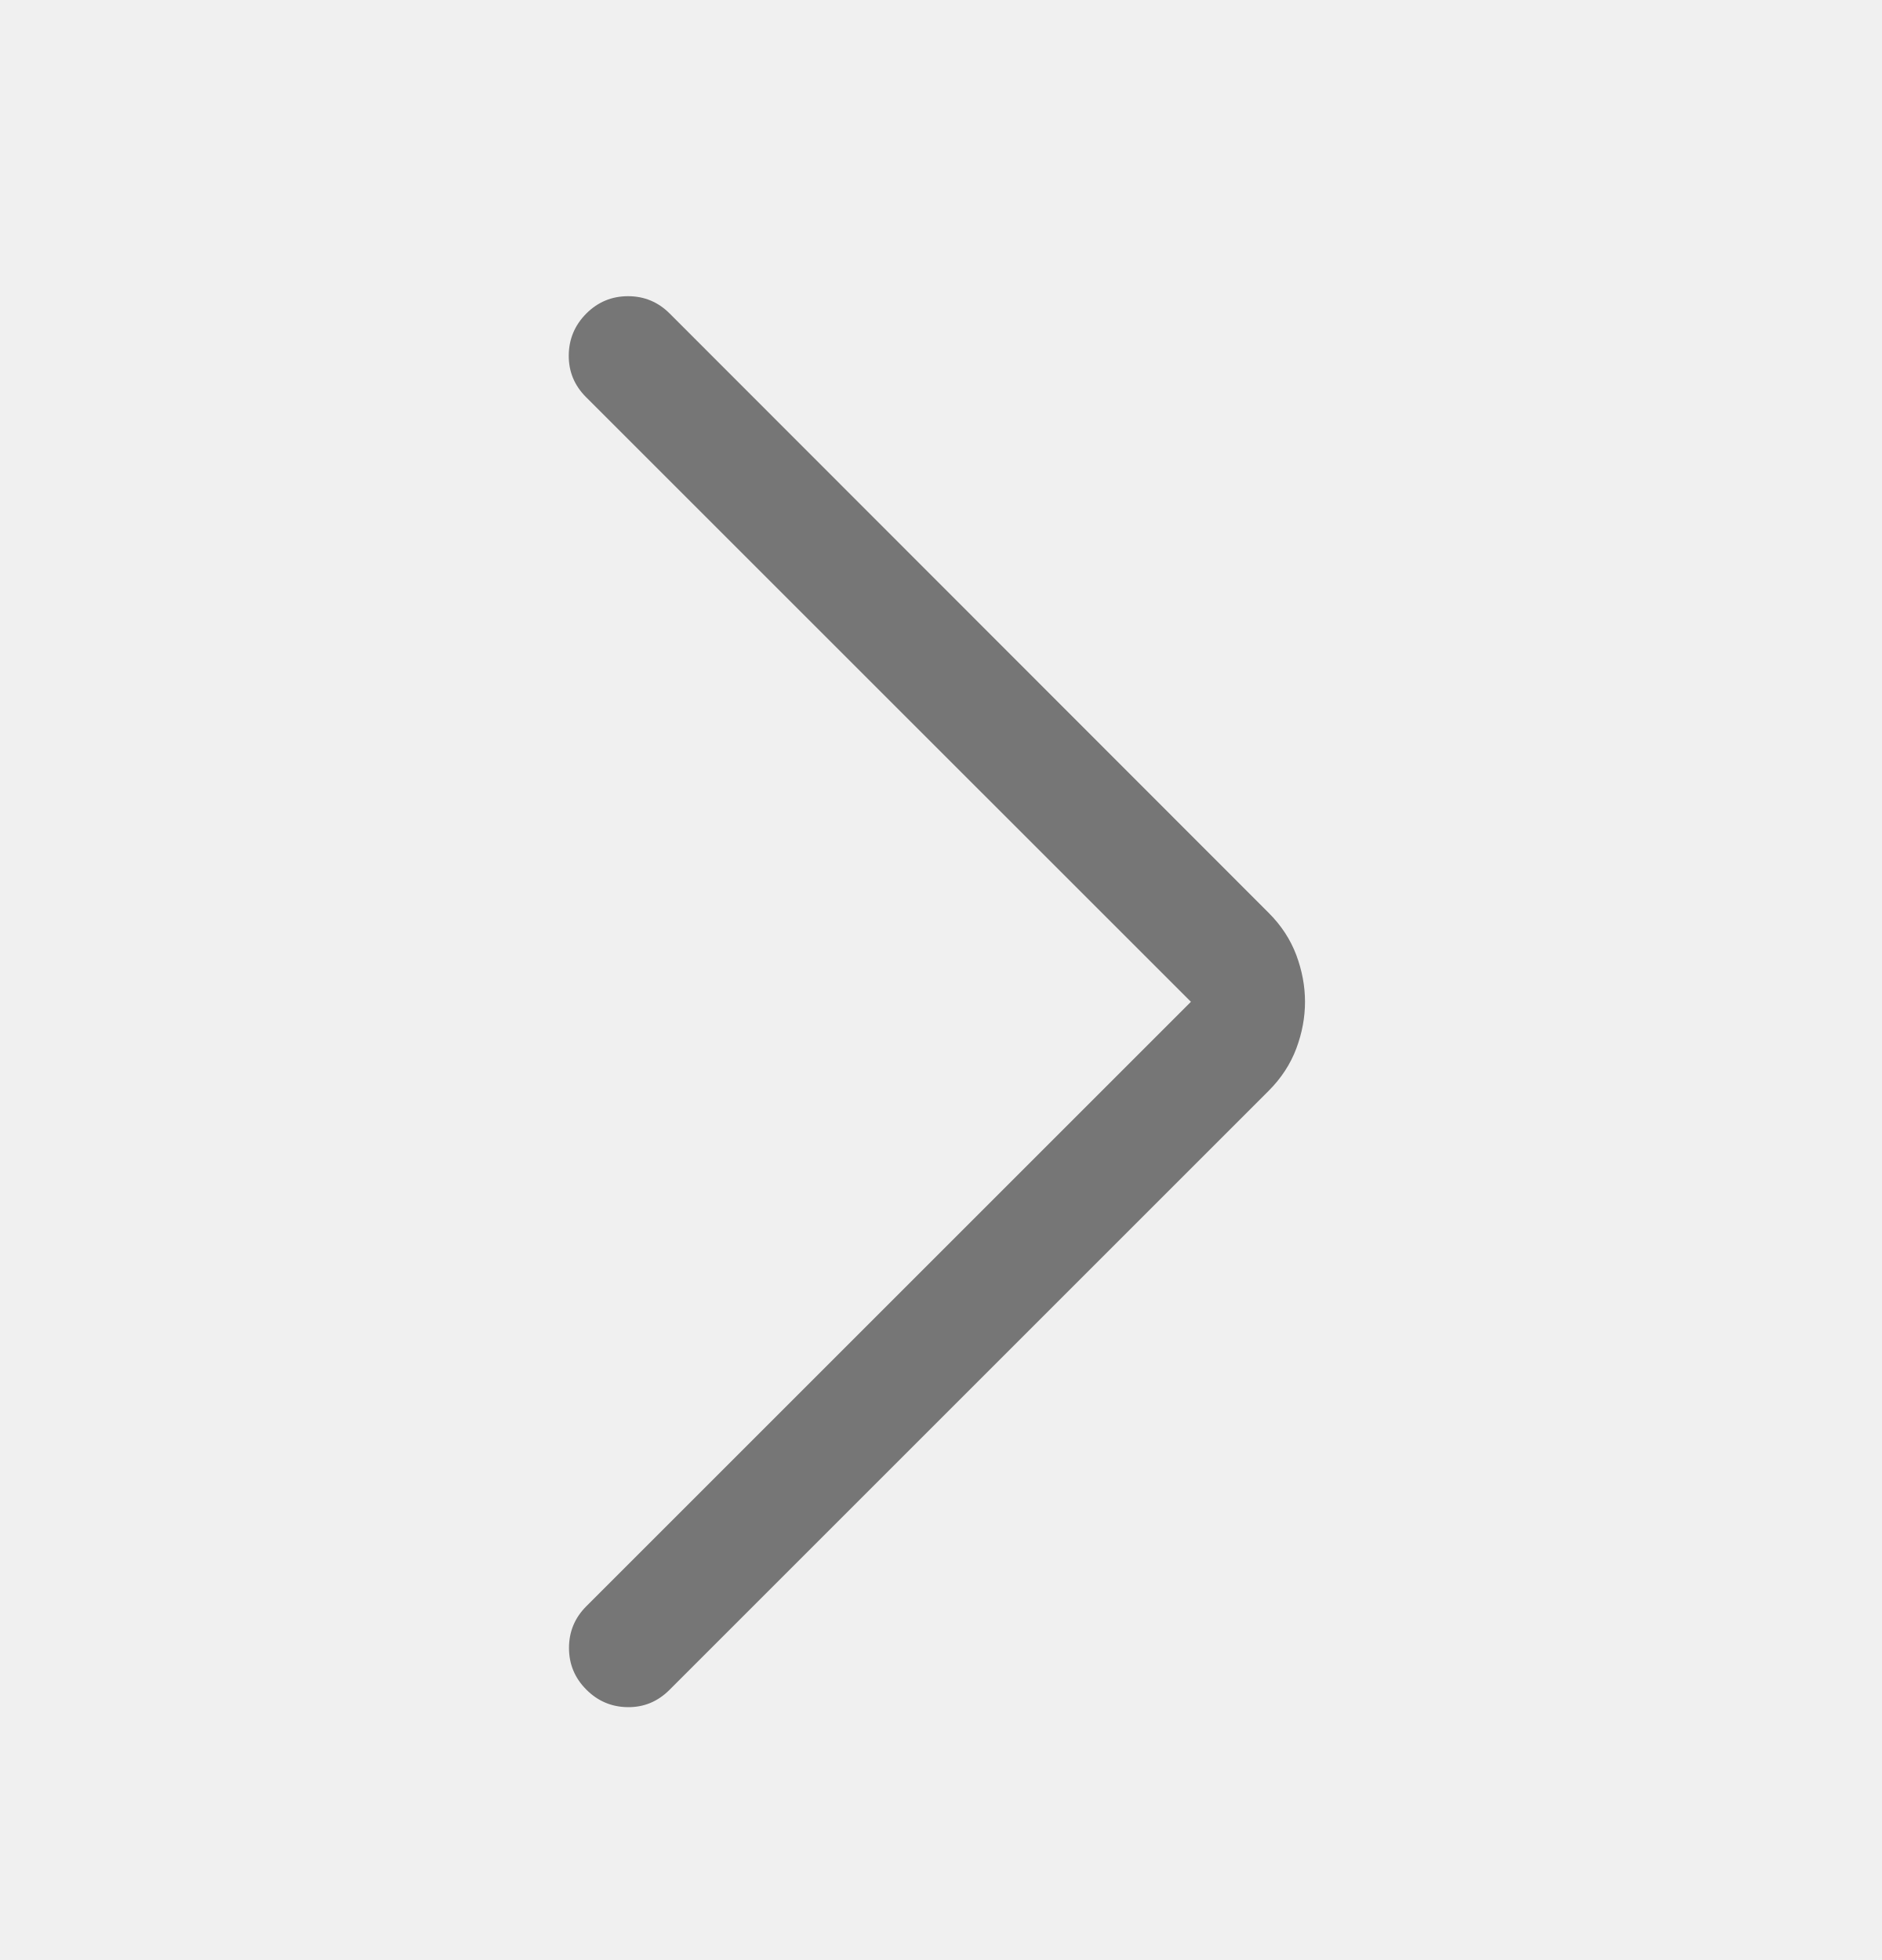
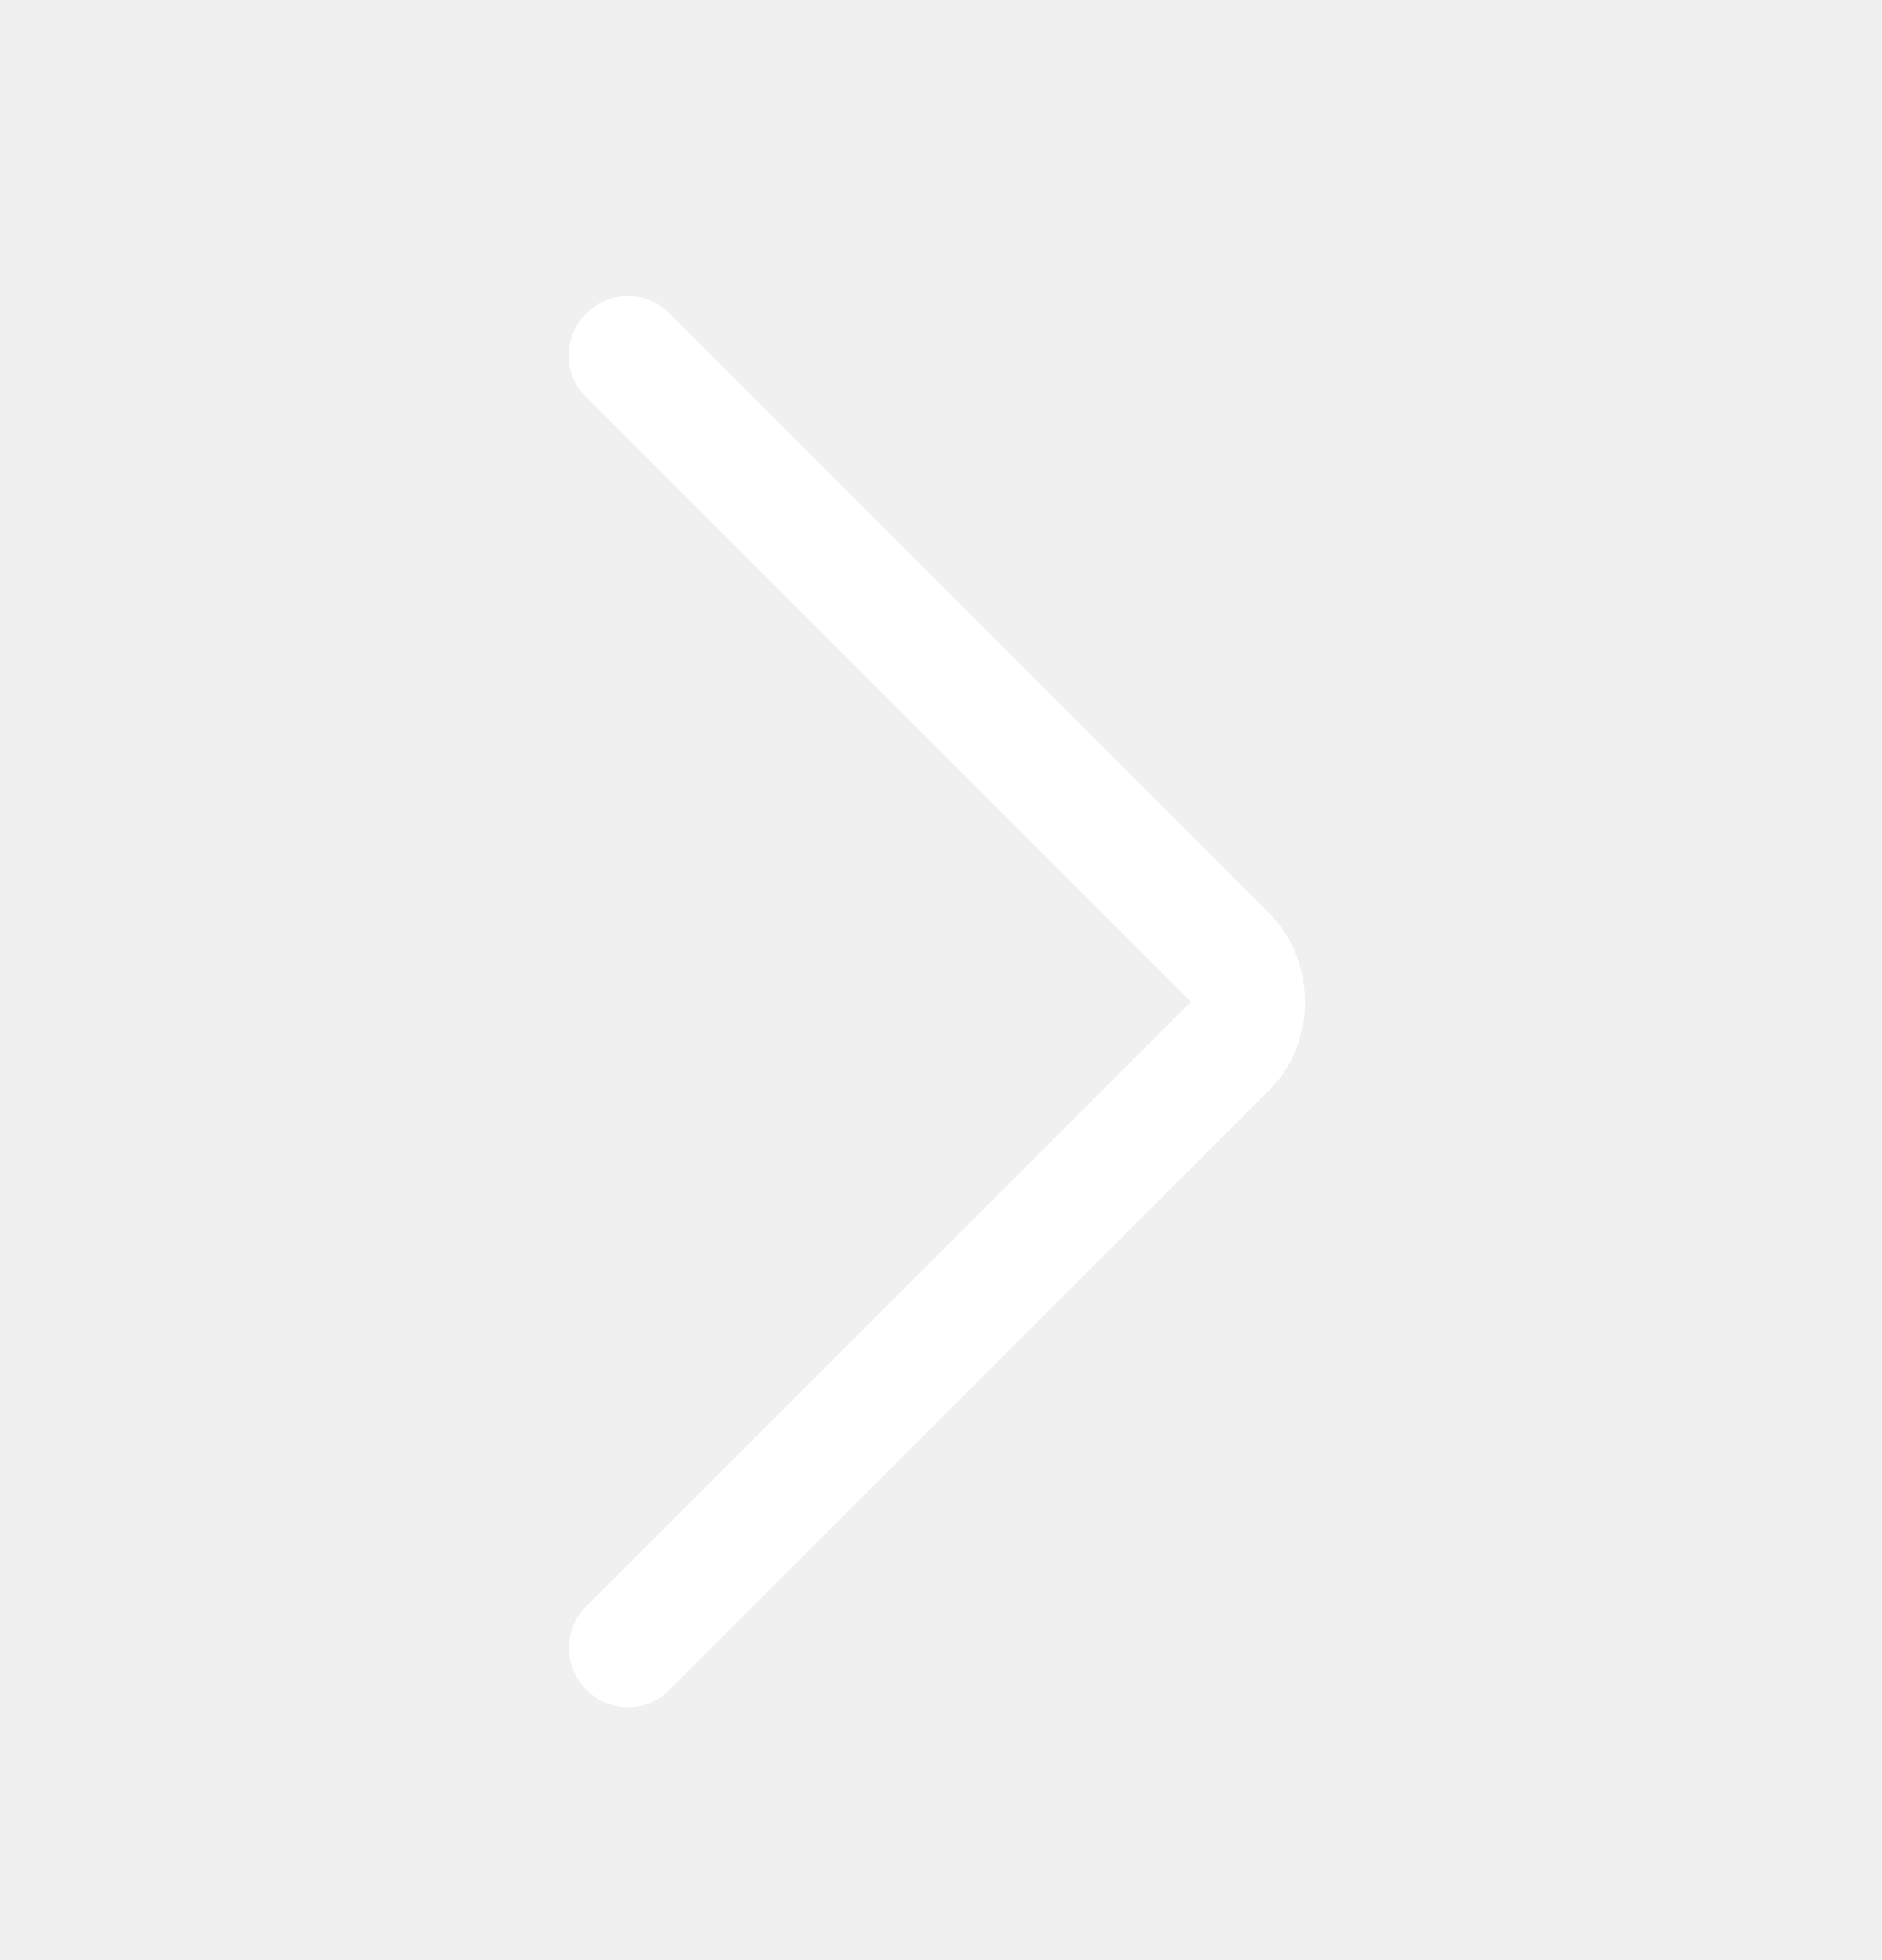
<svg xmlns="http://www.w3.org/2000/svg" width="24" height="25" viewBox="0 0 24 25" fill="none">
  <g id="icon/functional/arrow/right">
    <mask id="mask0_764_6208" style="mask-type:alpha" maskUnits="userSpaceOnUse" x="0" y="0" width="24" height="25">
-       <rect id="Bounding box" y="0.778" width="24" height="24" fill="#767676" />
+       <rect id="Bounding box" y="0.778" width="24" height="24" fill="#ffffff" />
    </mask>
    <g mask="url(#mask0_764_6208)">
-       <path id="arrow" d="M15.187 12.778L7.471 5.063C7.324 4.915 7.251 4.738 7.253 4.531C7.255 4.324 7.33 4.147 7.477 3.999C7.624 3.852 7.802 3.778 8.009 3.778C8.216 3.778 8.393 3.852 8.54 3.999L16.177 11.642C16.339 11.803 16.456 11.983 16.531 12.182C16.605 12.381 16.642 12.579 16.642 12.778C16.642 12.977 16.605 13.176 16.531 13.374C16.456 13.573 16.339 13.753 16.177 13.915L8.535 21.557C8.387 21.704 8.211 21.777 8.006 21.775C7.801 21.773 7.624 21.699 7.477 21.551C7.33 21.404 7.256 21.227 7.256 21.02C7.256 20.812 7.33 20.635 7.477 20.488L15.187 12.778Z" fill="#767676" />
+       <path id="arrow" d="M15.187 12.778L7.471 5.063C7.324 4.915 7.251 4.738 7.253 4.531C7.255 4.324 7.33 4.147 7.477 3.999C7.624 3.852 7.802 3.778 8.009 3.778C8.216 3.778 8.393 3.852 8.54 3.999L16.177 11.642C16.339 11.803 16.456 11.983 16.531 12.182C16.605 12.381 16.642 12.579 16.642 12.778C16.642 12.977 16.605 13.176 16.531 13.374C16.456 13.573 16.339 13.753 16.177 13.915L8.535 21.557C8.387 21.704 8.211 21.777 8.006 21.775C7.801 21.773 7.624 21.699 7.477 21.551C7.33 21.404 7.256 21.227 7.256 21.02C7.256 20.812 7.33 20.635 7.477 20.488L15.187 12.778Z" fill="#ffffff" />
    </g>
  </g>
</svg>
